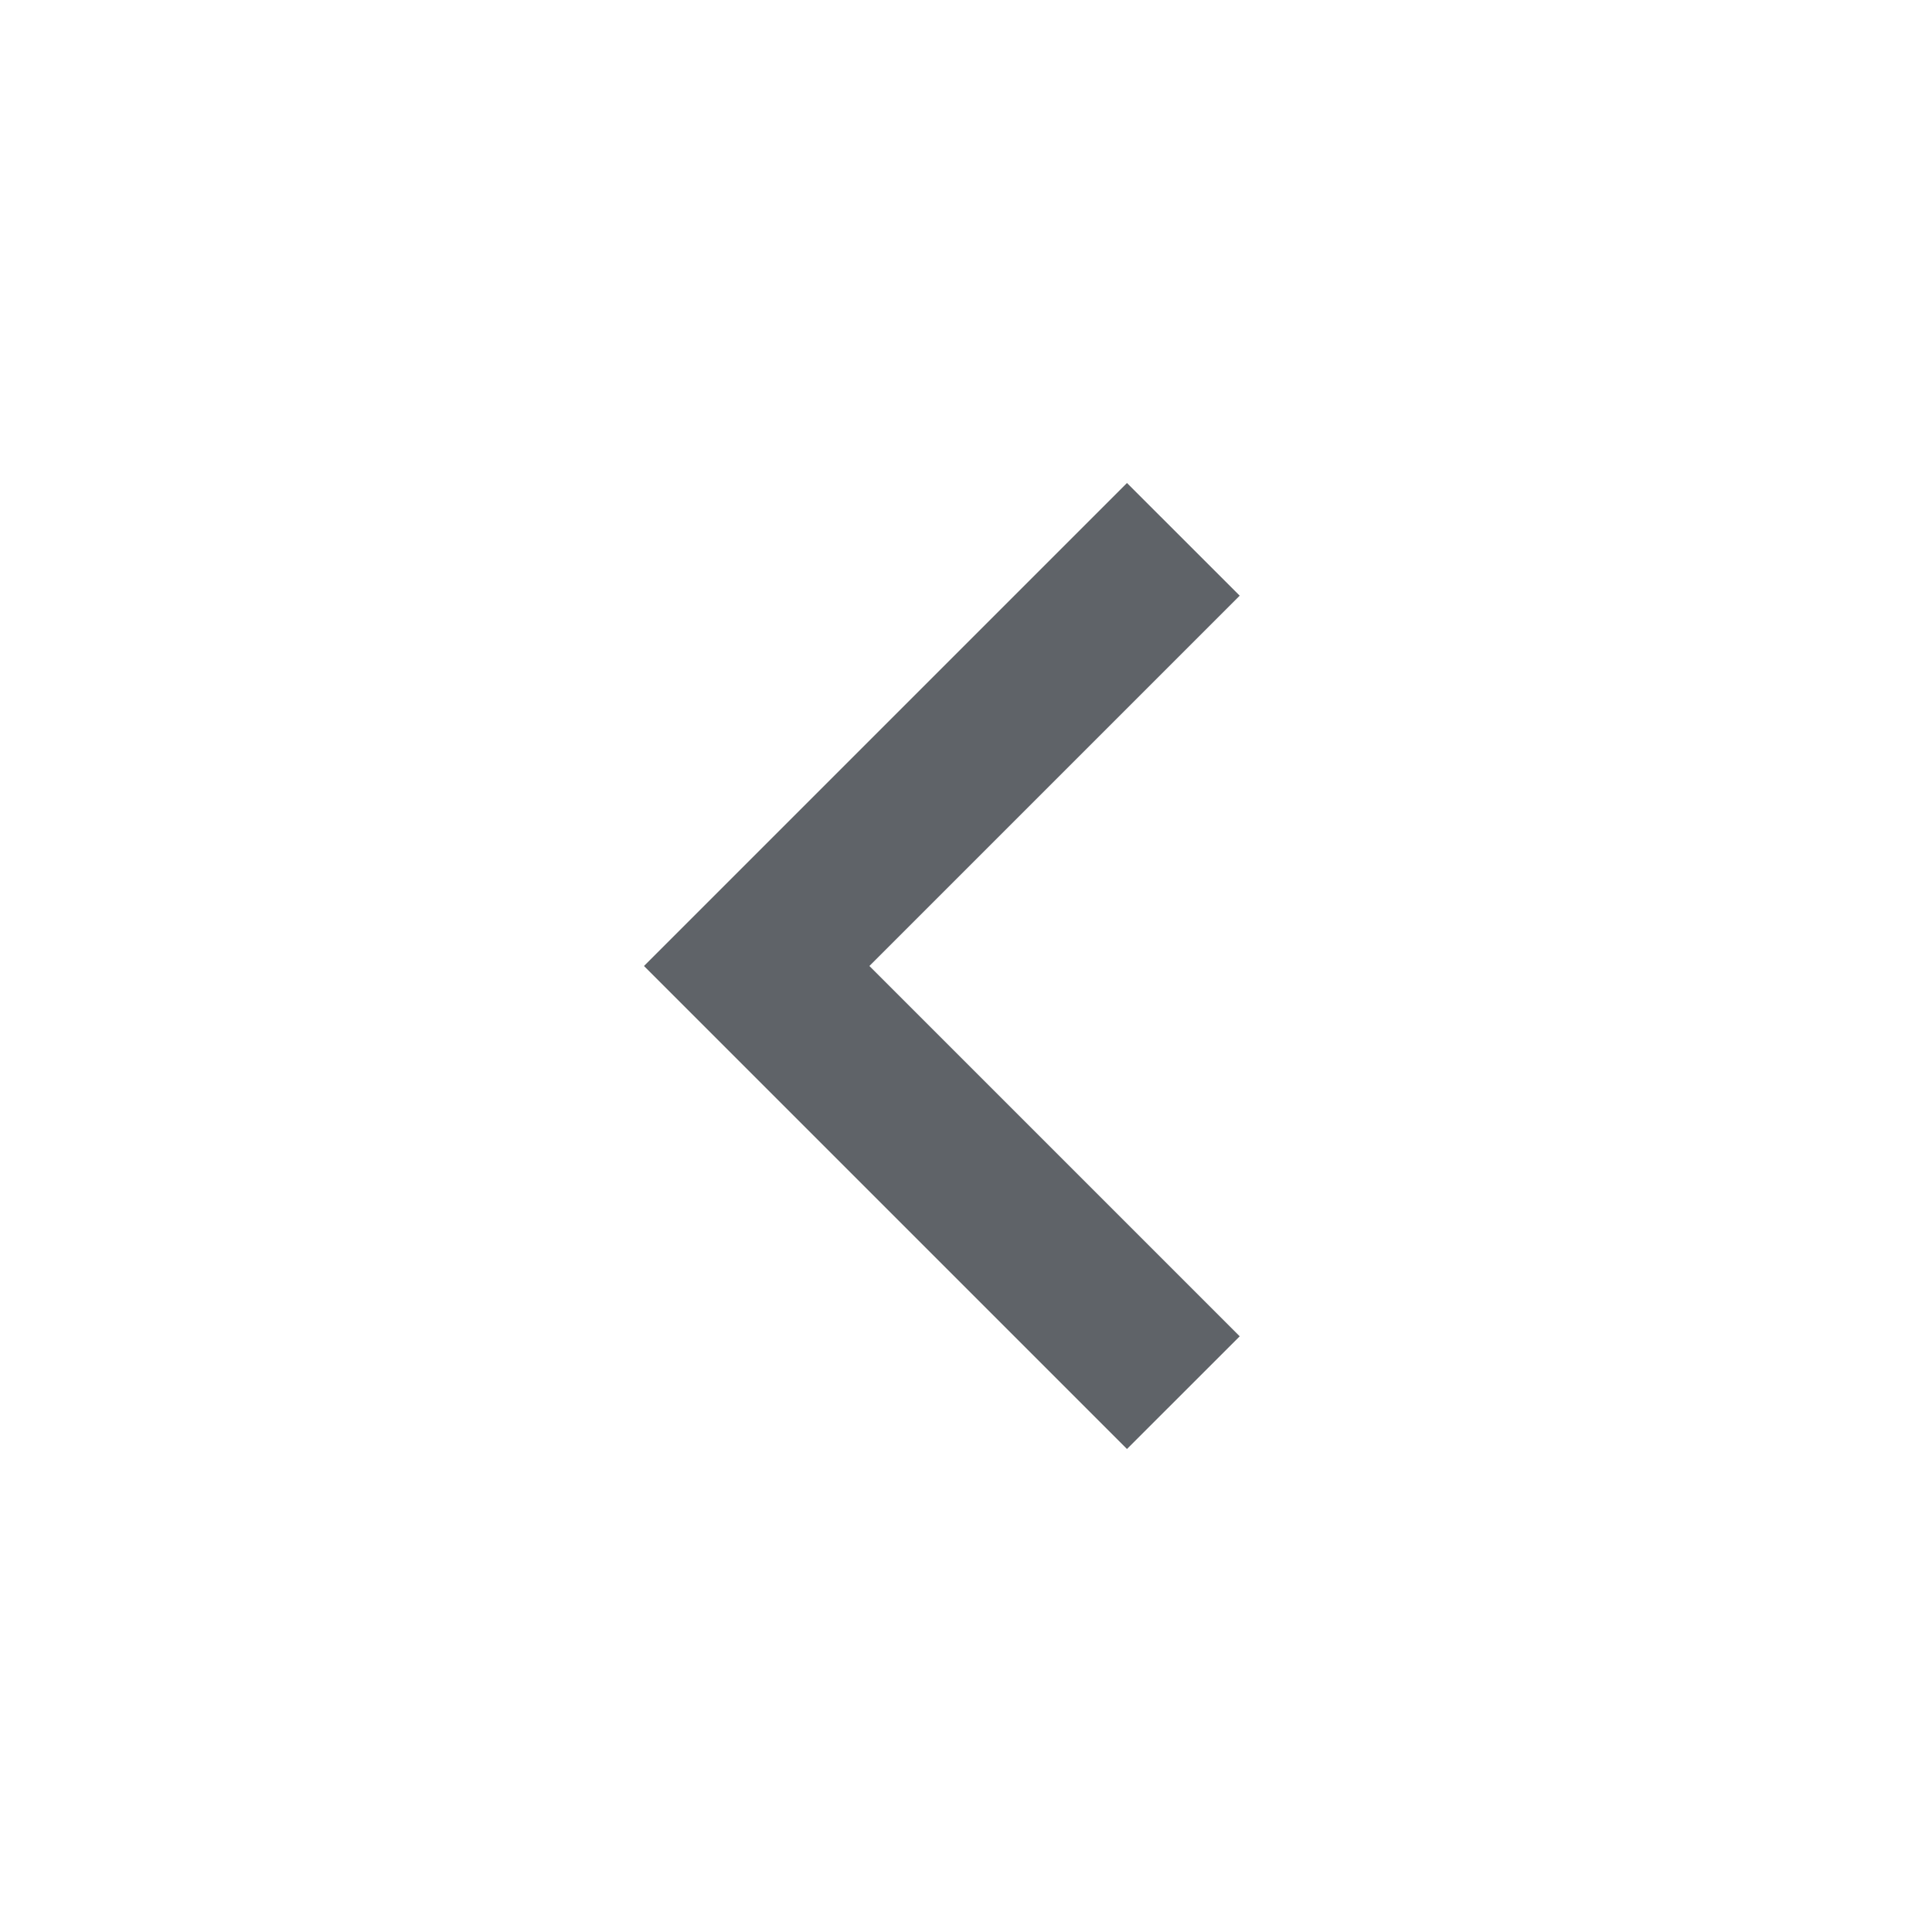
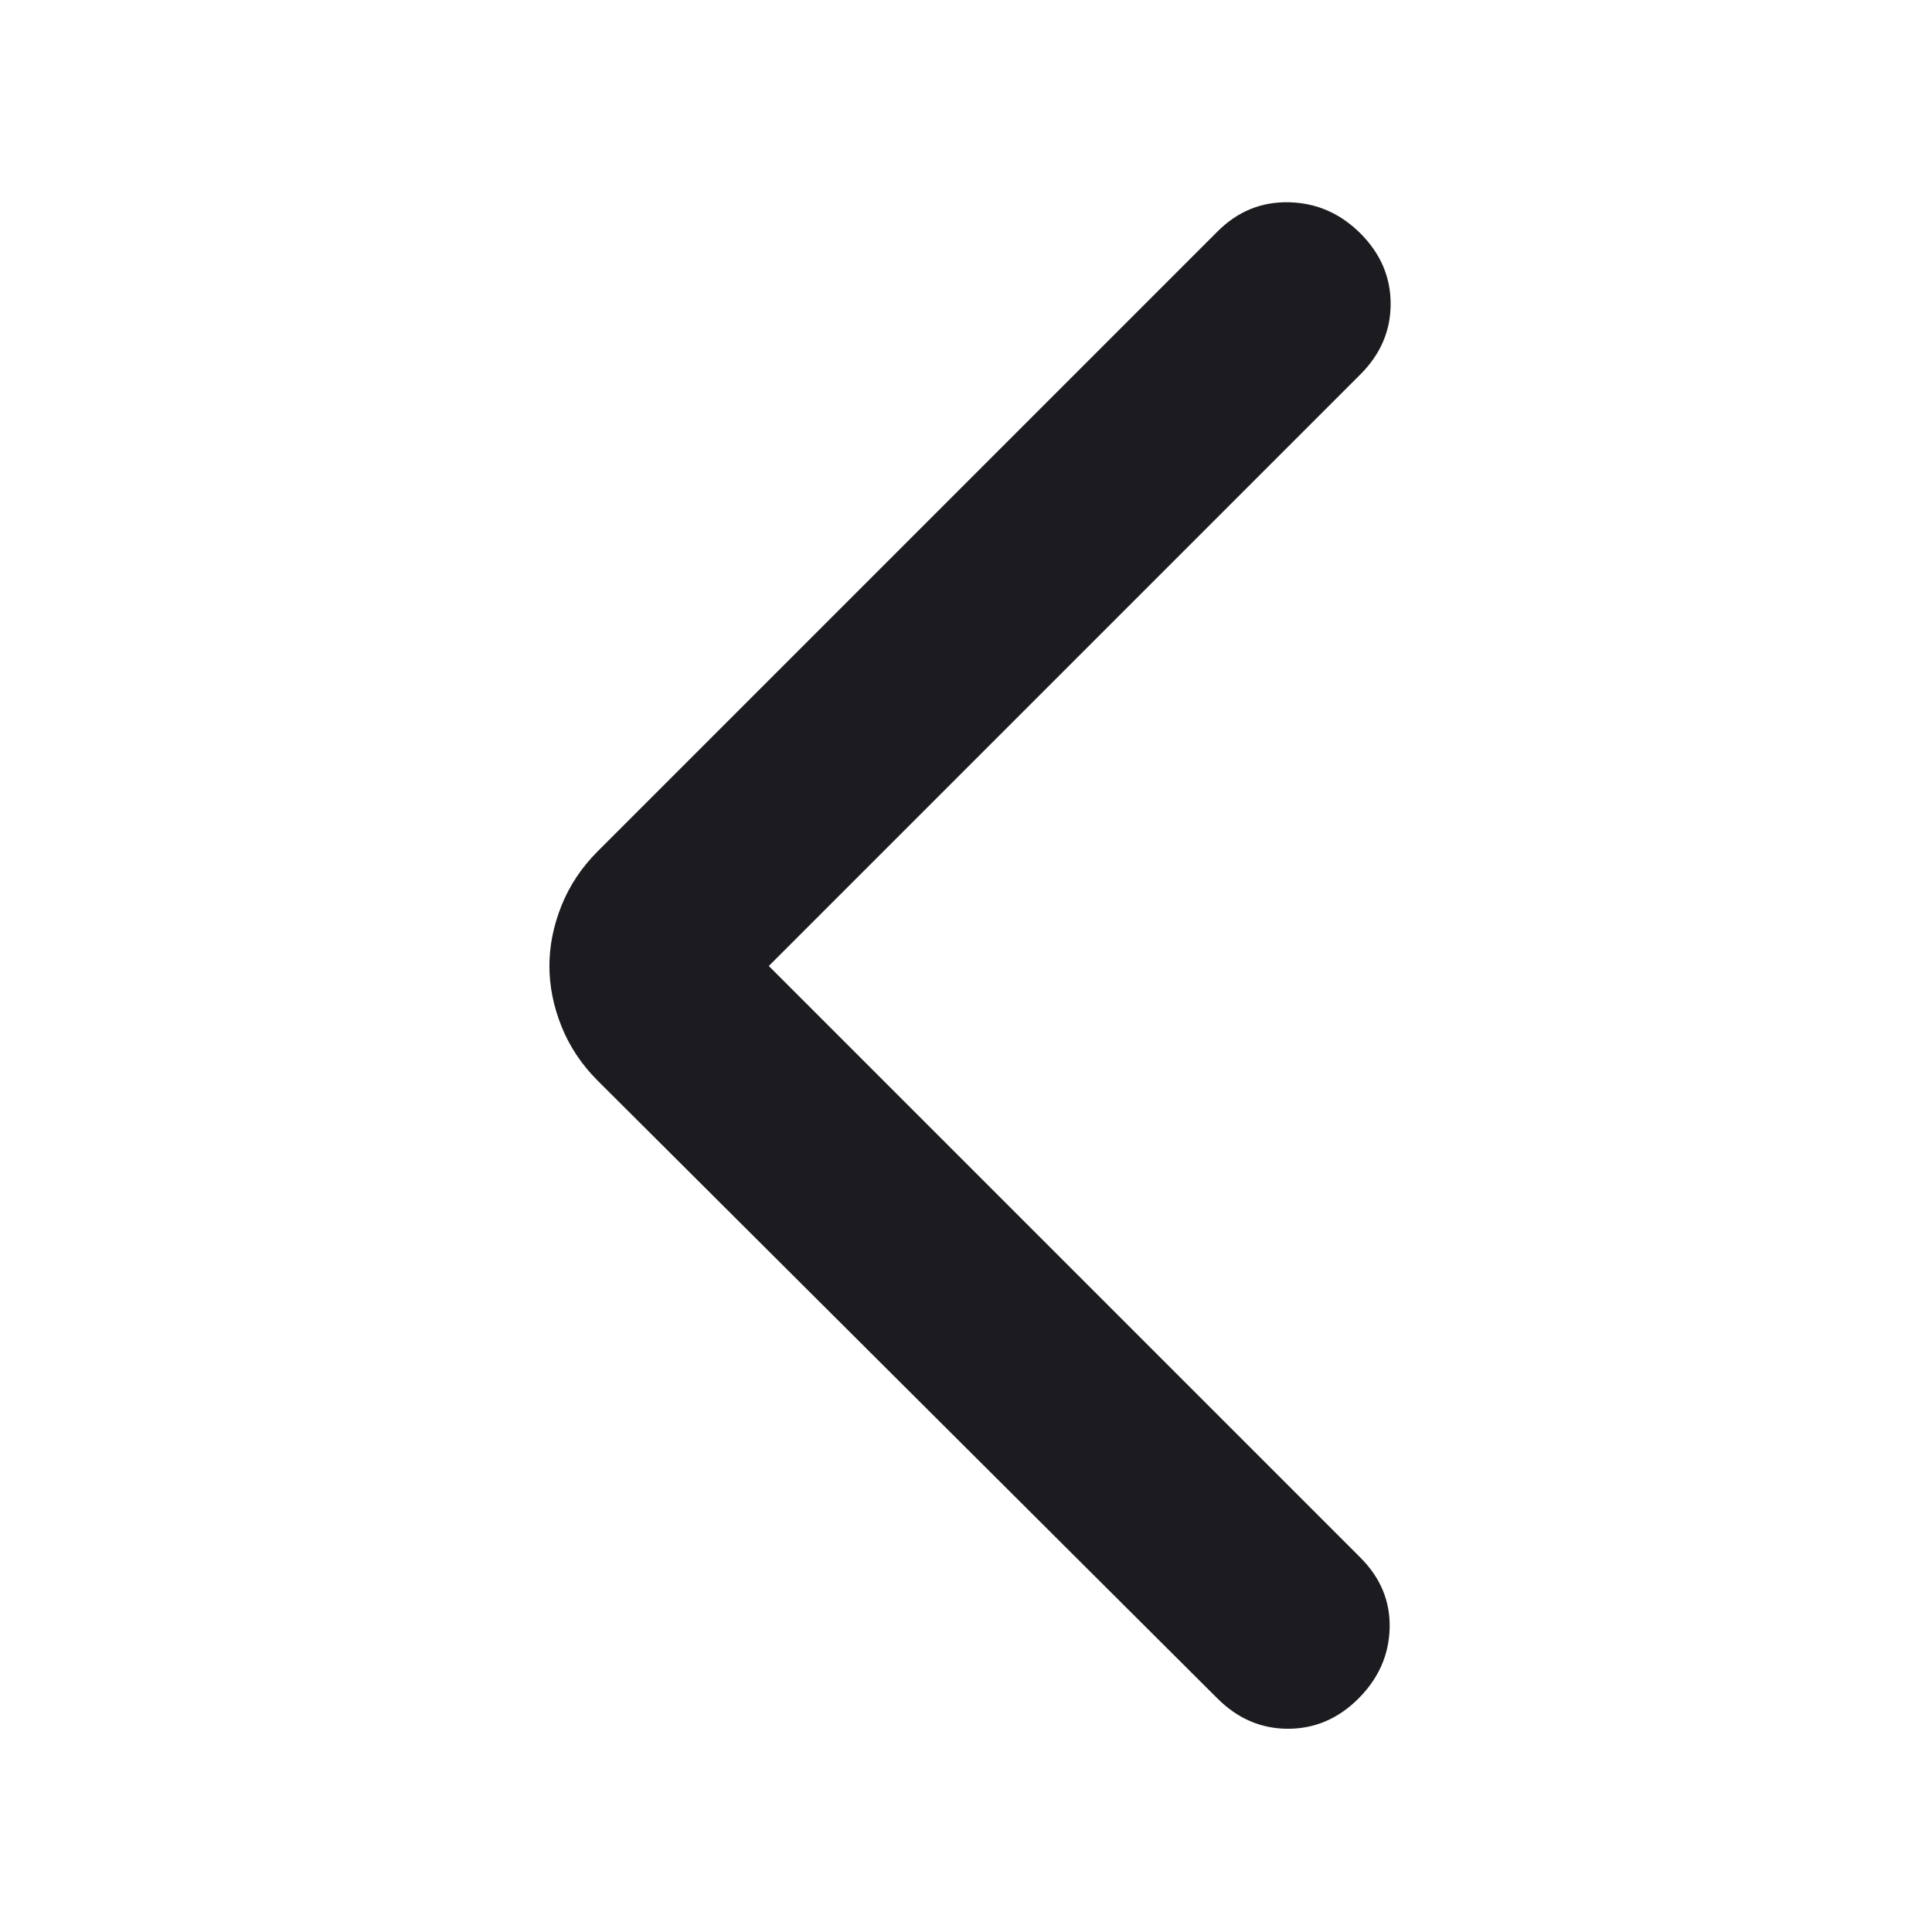
<svg xmlns="http://www.w3.org/2000/svg" width="40" height="40" viewBox="0 0 40 40" fill="none">
-   <mask id="mask0_29_149" style="mask-type:alpha" maskUnits="userSpaceOnUse" x="0" y="0" width="40" height="40">
+   <mask id="mask0_350_1753" style="mask-type:alpha" maskUnits="userSpaceOnUse" x="0" y="0" width="40" height="40">
    <rect width="40" height="40" fill="#D9D9D9" />
  </mask>
-   <g mask="url(#mask0_29_149)">
-     <path d="M23.333 30L13.333 20L23.333 10L25.667 12.333L18 20L25.667 27.667L23.333 30Z" fill="#5F6368" />
+   <g mask="url(#mask0_350_1753)">
+     <path d="M15.917 20L28.167 32.25C28.583 32.667 28.785 33.153 28.771 33.708C28.757 34.264 28.542 34.75 28.125 35.167C27.708 35.583 27.222 35.792 26.667 35.792C26.111 35.792 25.625 35.583 25.208 35.167L12.375 22.375C12.042 22.042 11.792 21.667 11.625 21.25C11.458 20.833 11.375 20.417 11.375 20C11.375 19.583 11.458 19.167 11.625 18.75C11.792 18.333 12.042 17.958 12.375 17.625L25.208 4.792C25.625 4.375 26.118 4.174 26.688 4.188C27.257 4.201 27.75 4.417 28.167 4.833C28.583 5.25 28.792 5.736 28.792 6.292C28.792 6.847 28.583 7.333 28.167 7.75L15.917 20Z" fill="#1C1B1F" />
  </g>
</svg>
